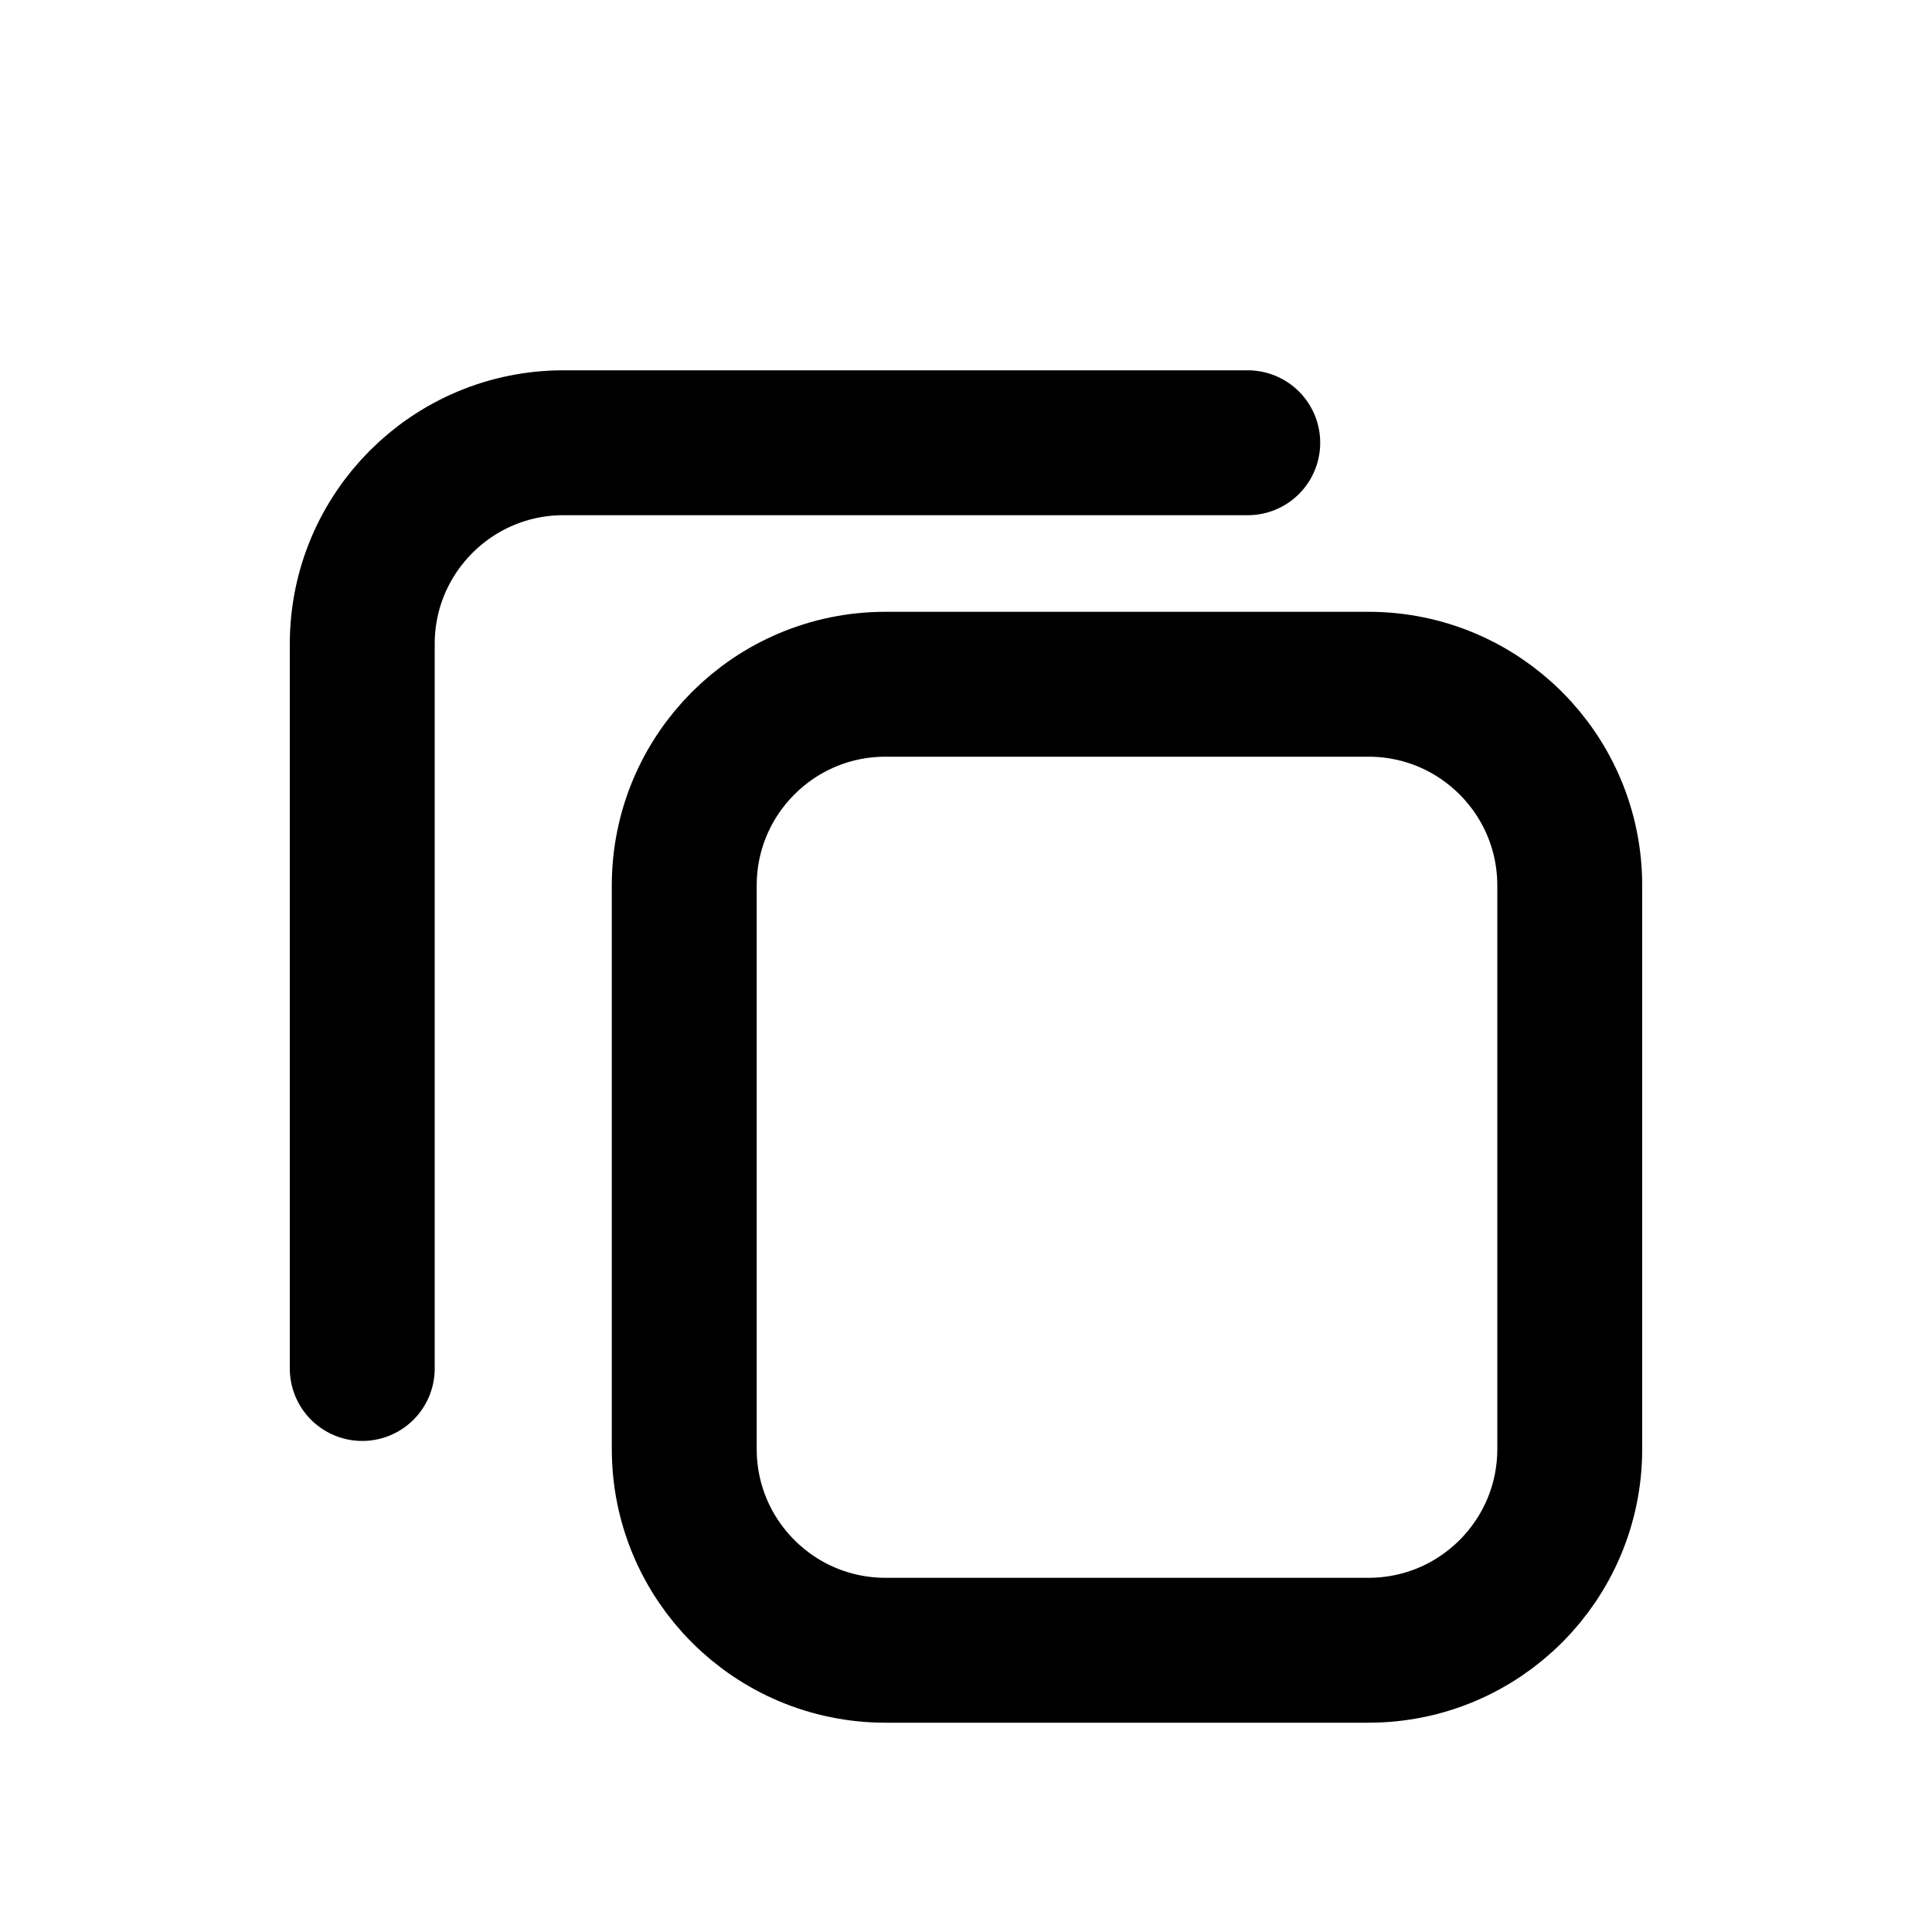
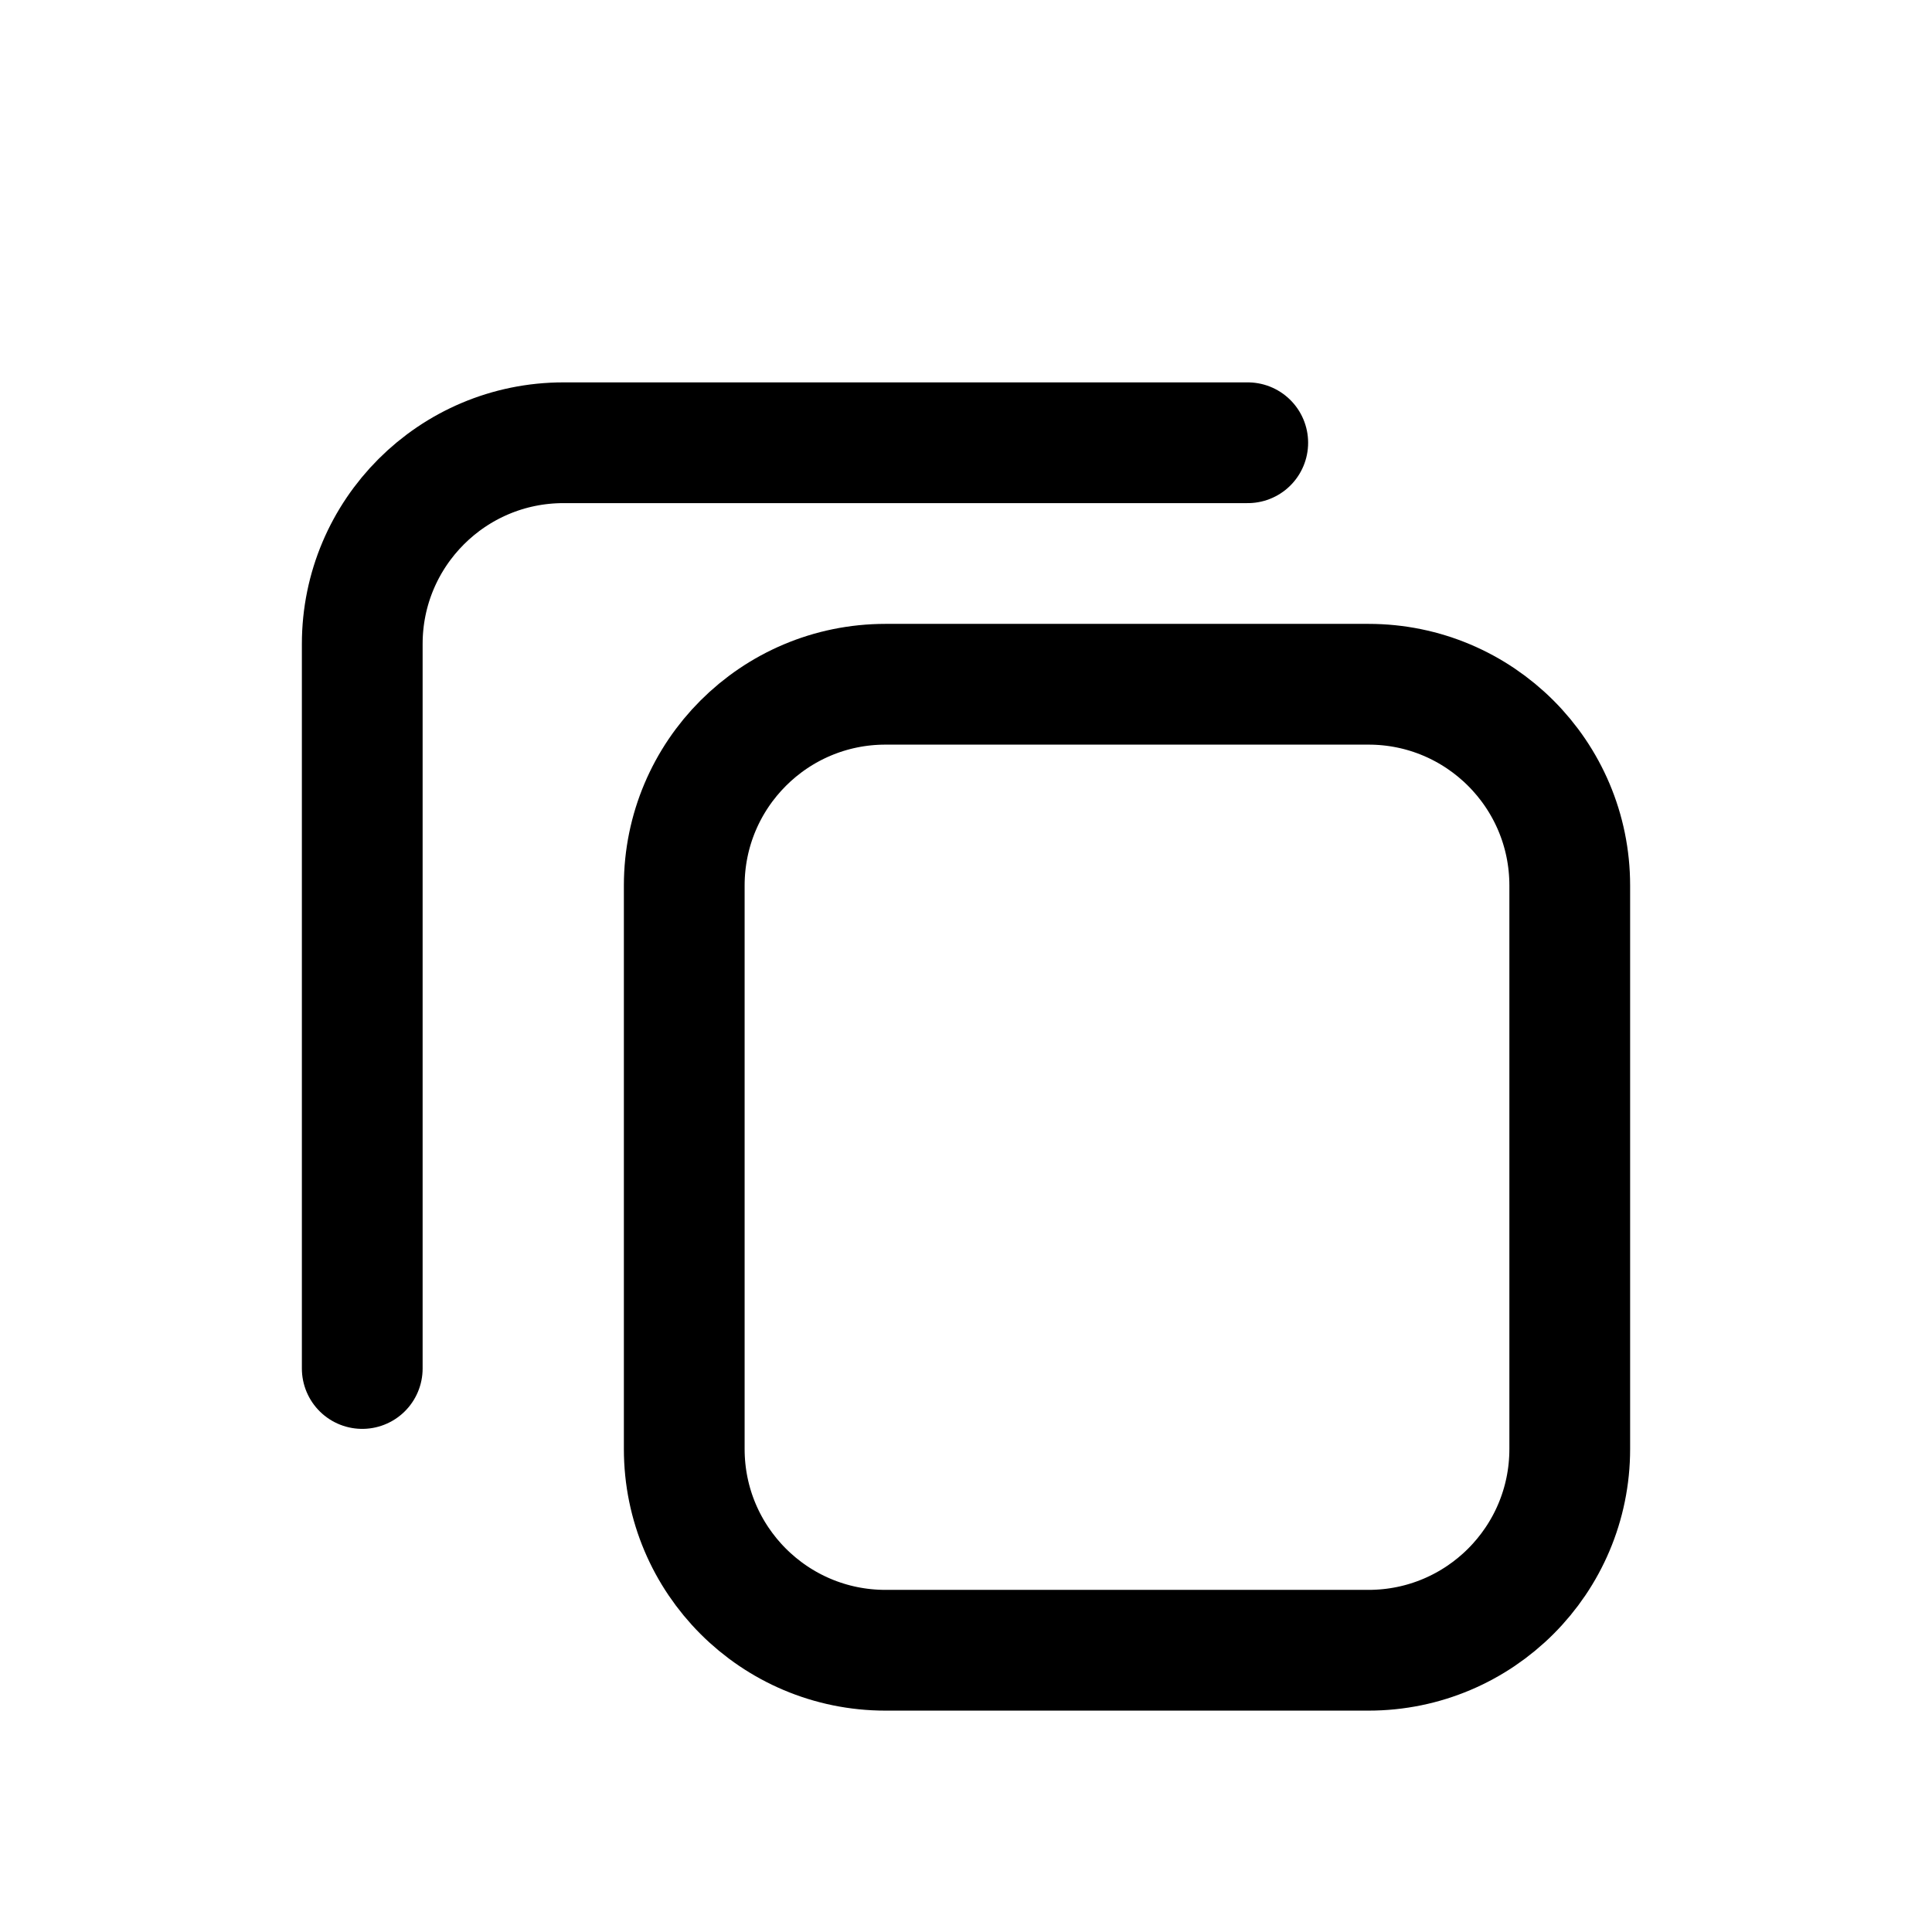
<svg xmlns="http://www.w3.org/2000/svg" viewBox="0 0 24 24" fill="none">
-   <g stroke="currentColor" stroke-width="1.8" stroke-linecap="round" stroke-linejoin="round">
+   <g stroke="currentColor" stroke-width="1.5" stroke-linecap="round" stroke-linejoin="round">
    <rect x="8.5" y="8.5" width="11" height="12" rx="2.5" />
    <path d="M15.5 5.5H7A2.5 2.5 0 0 0 4.5 8v9" />
  </g>
</svg>
